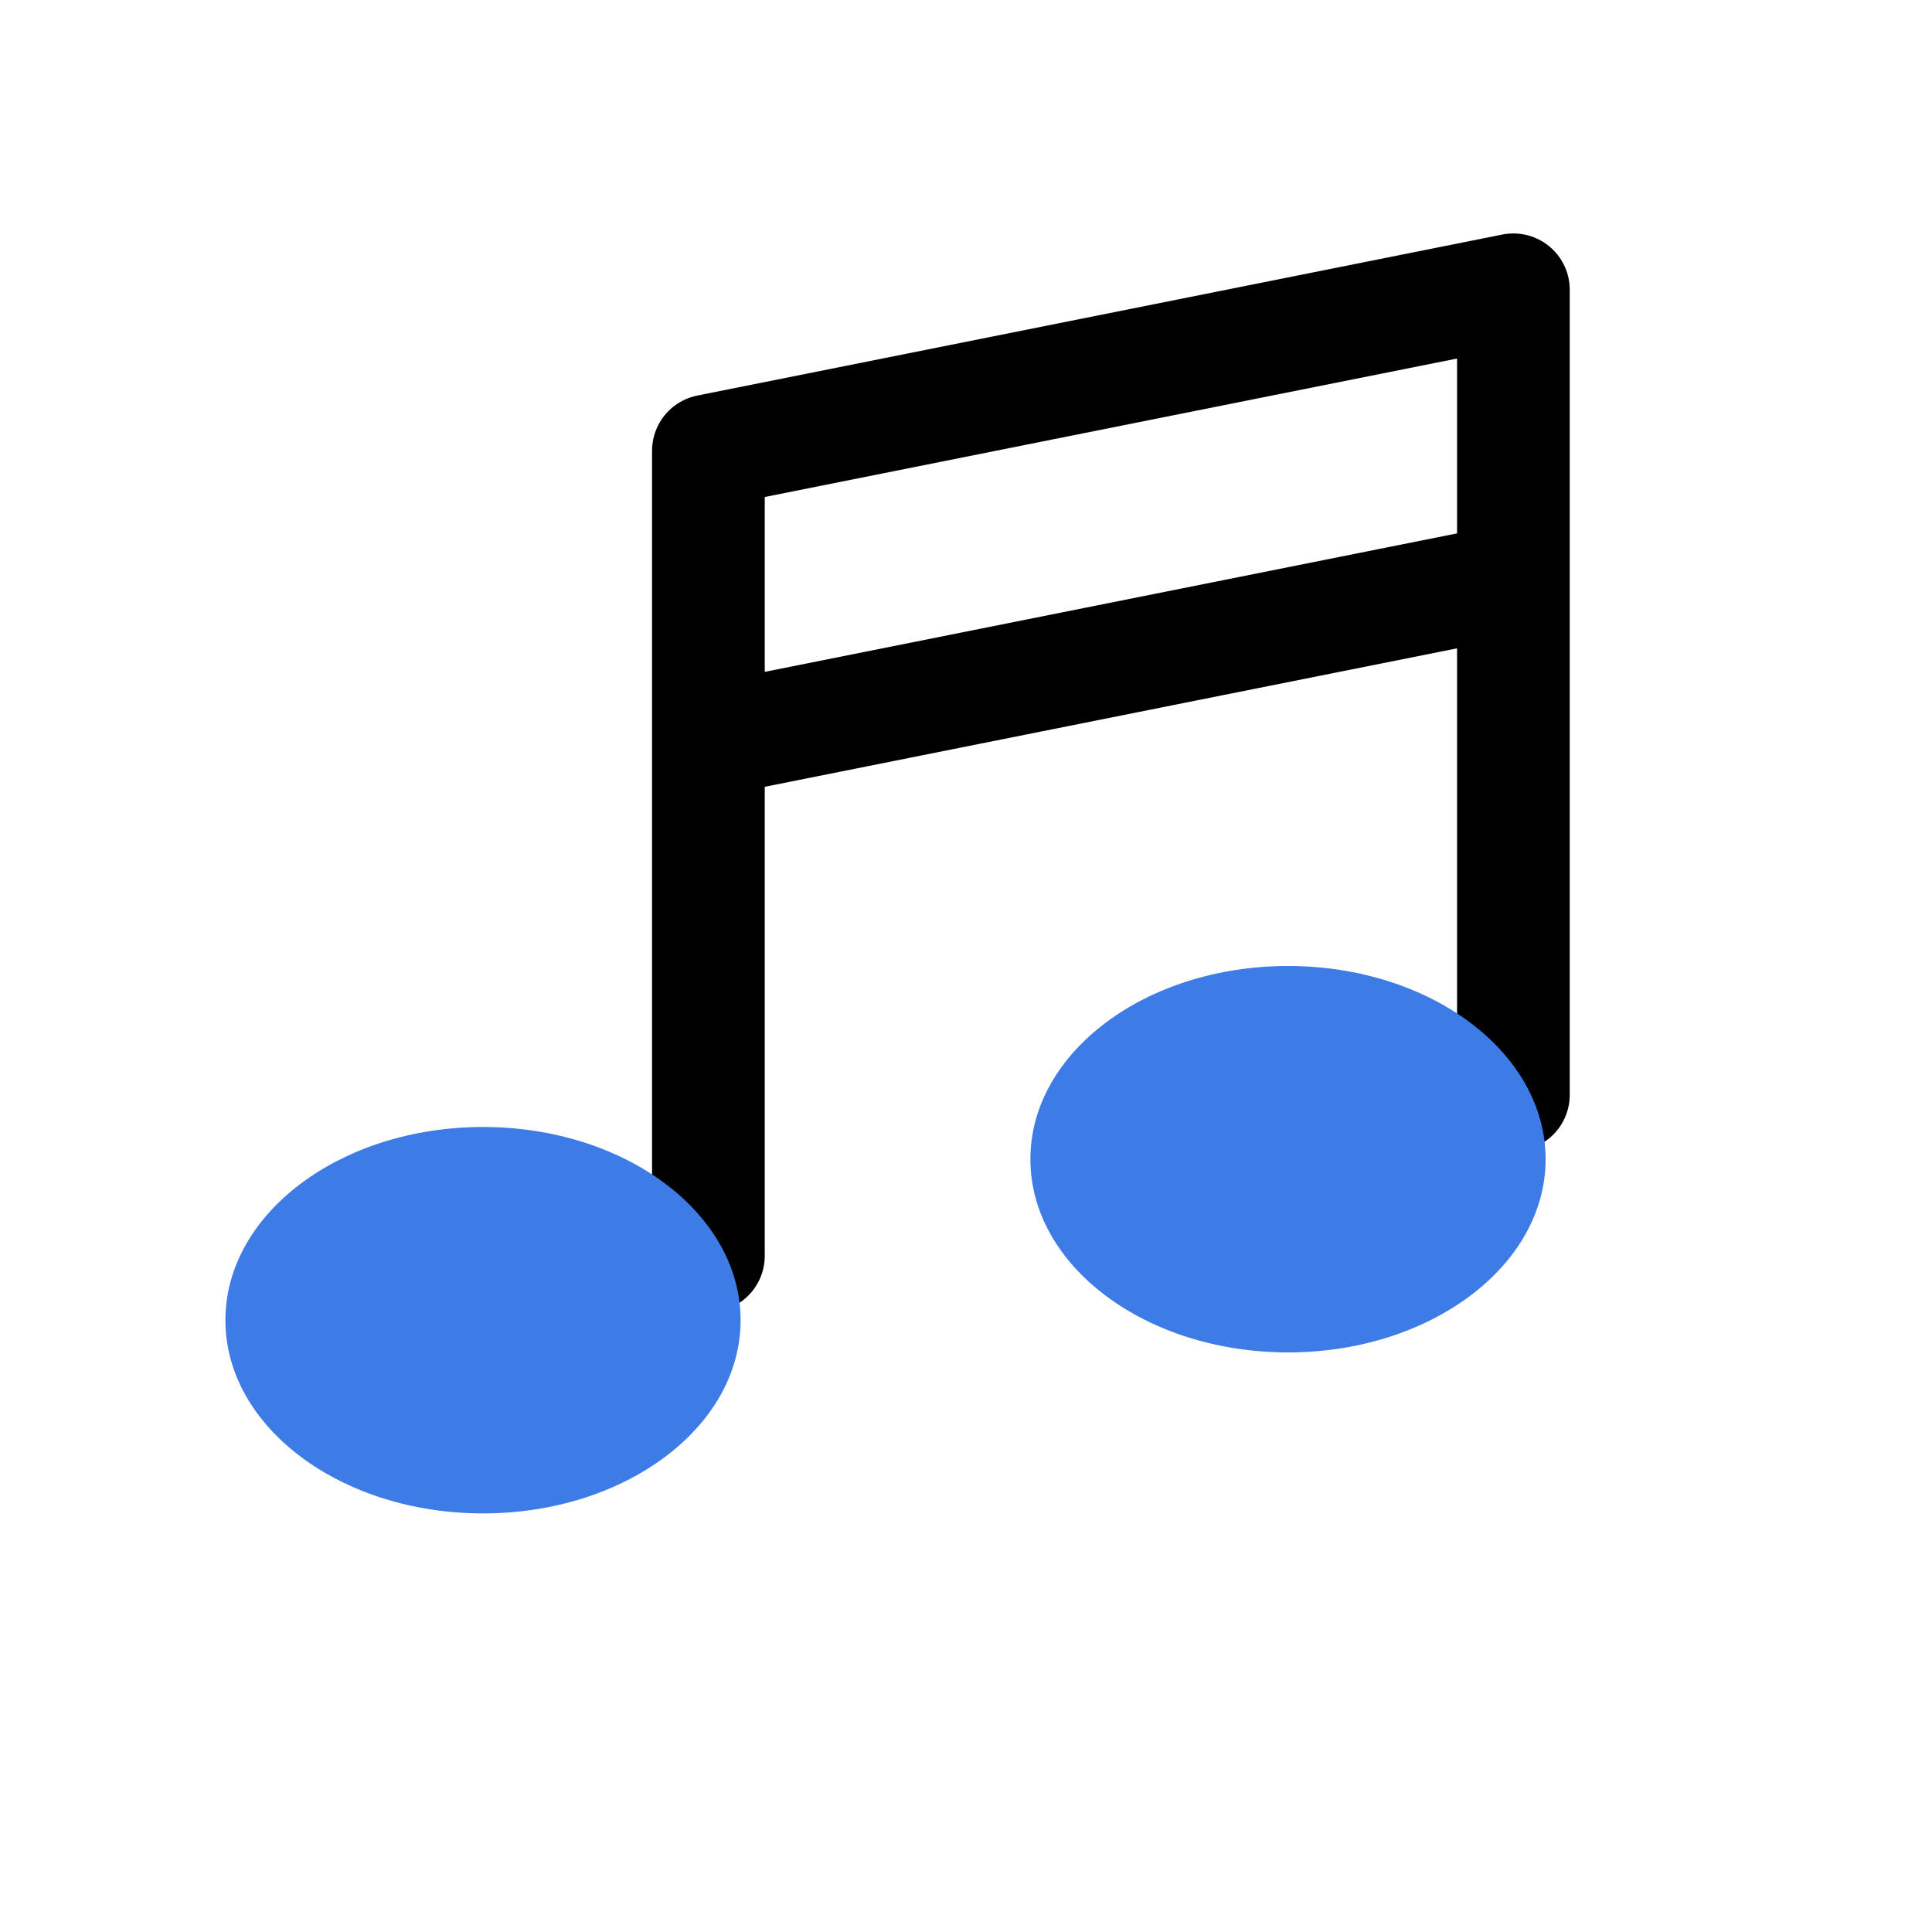
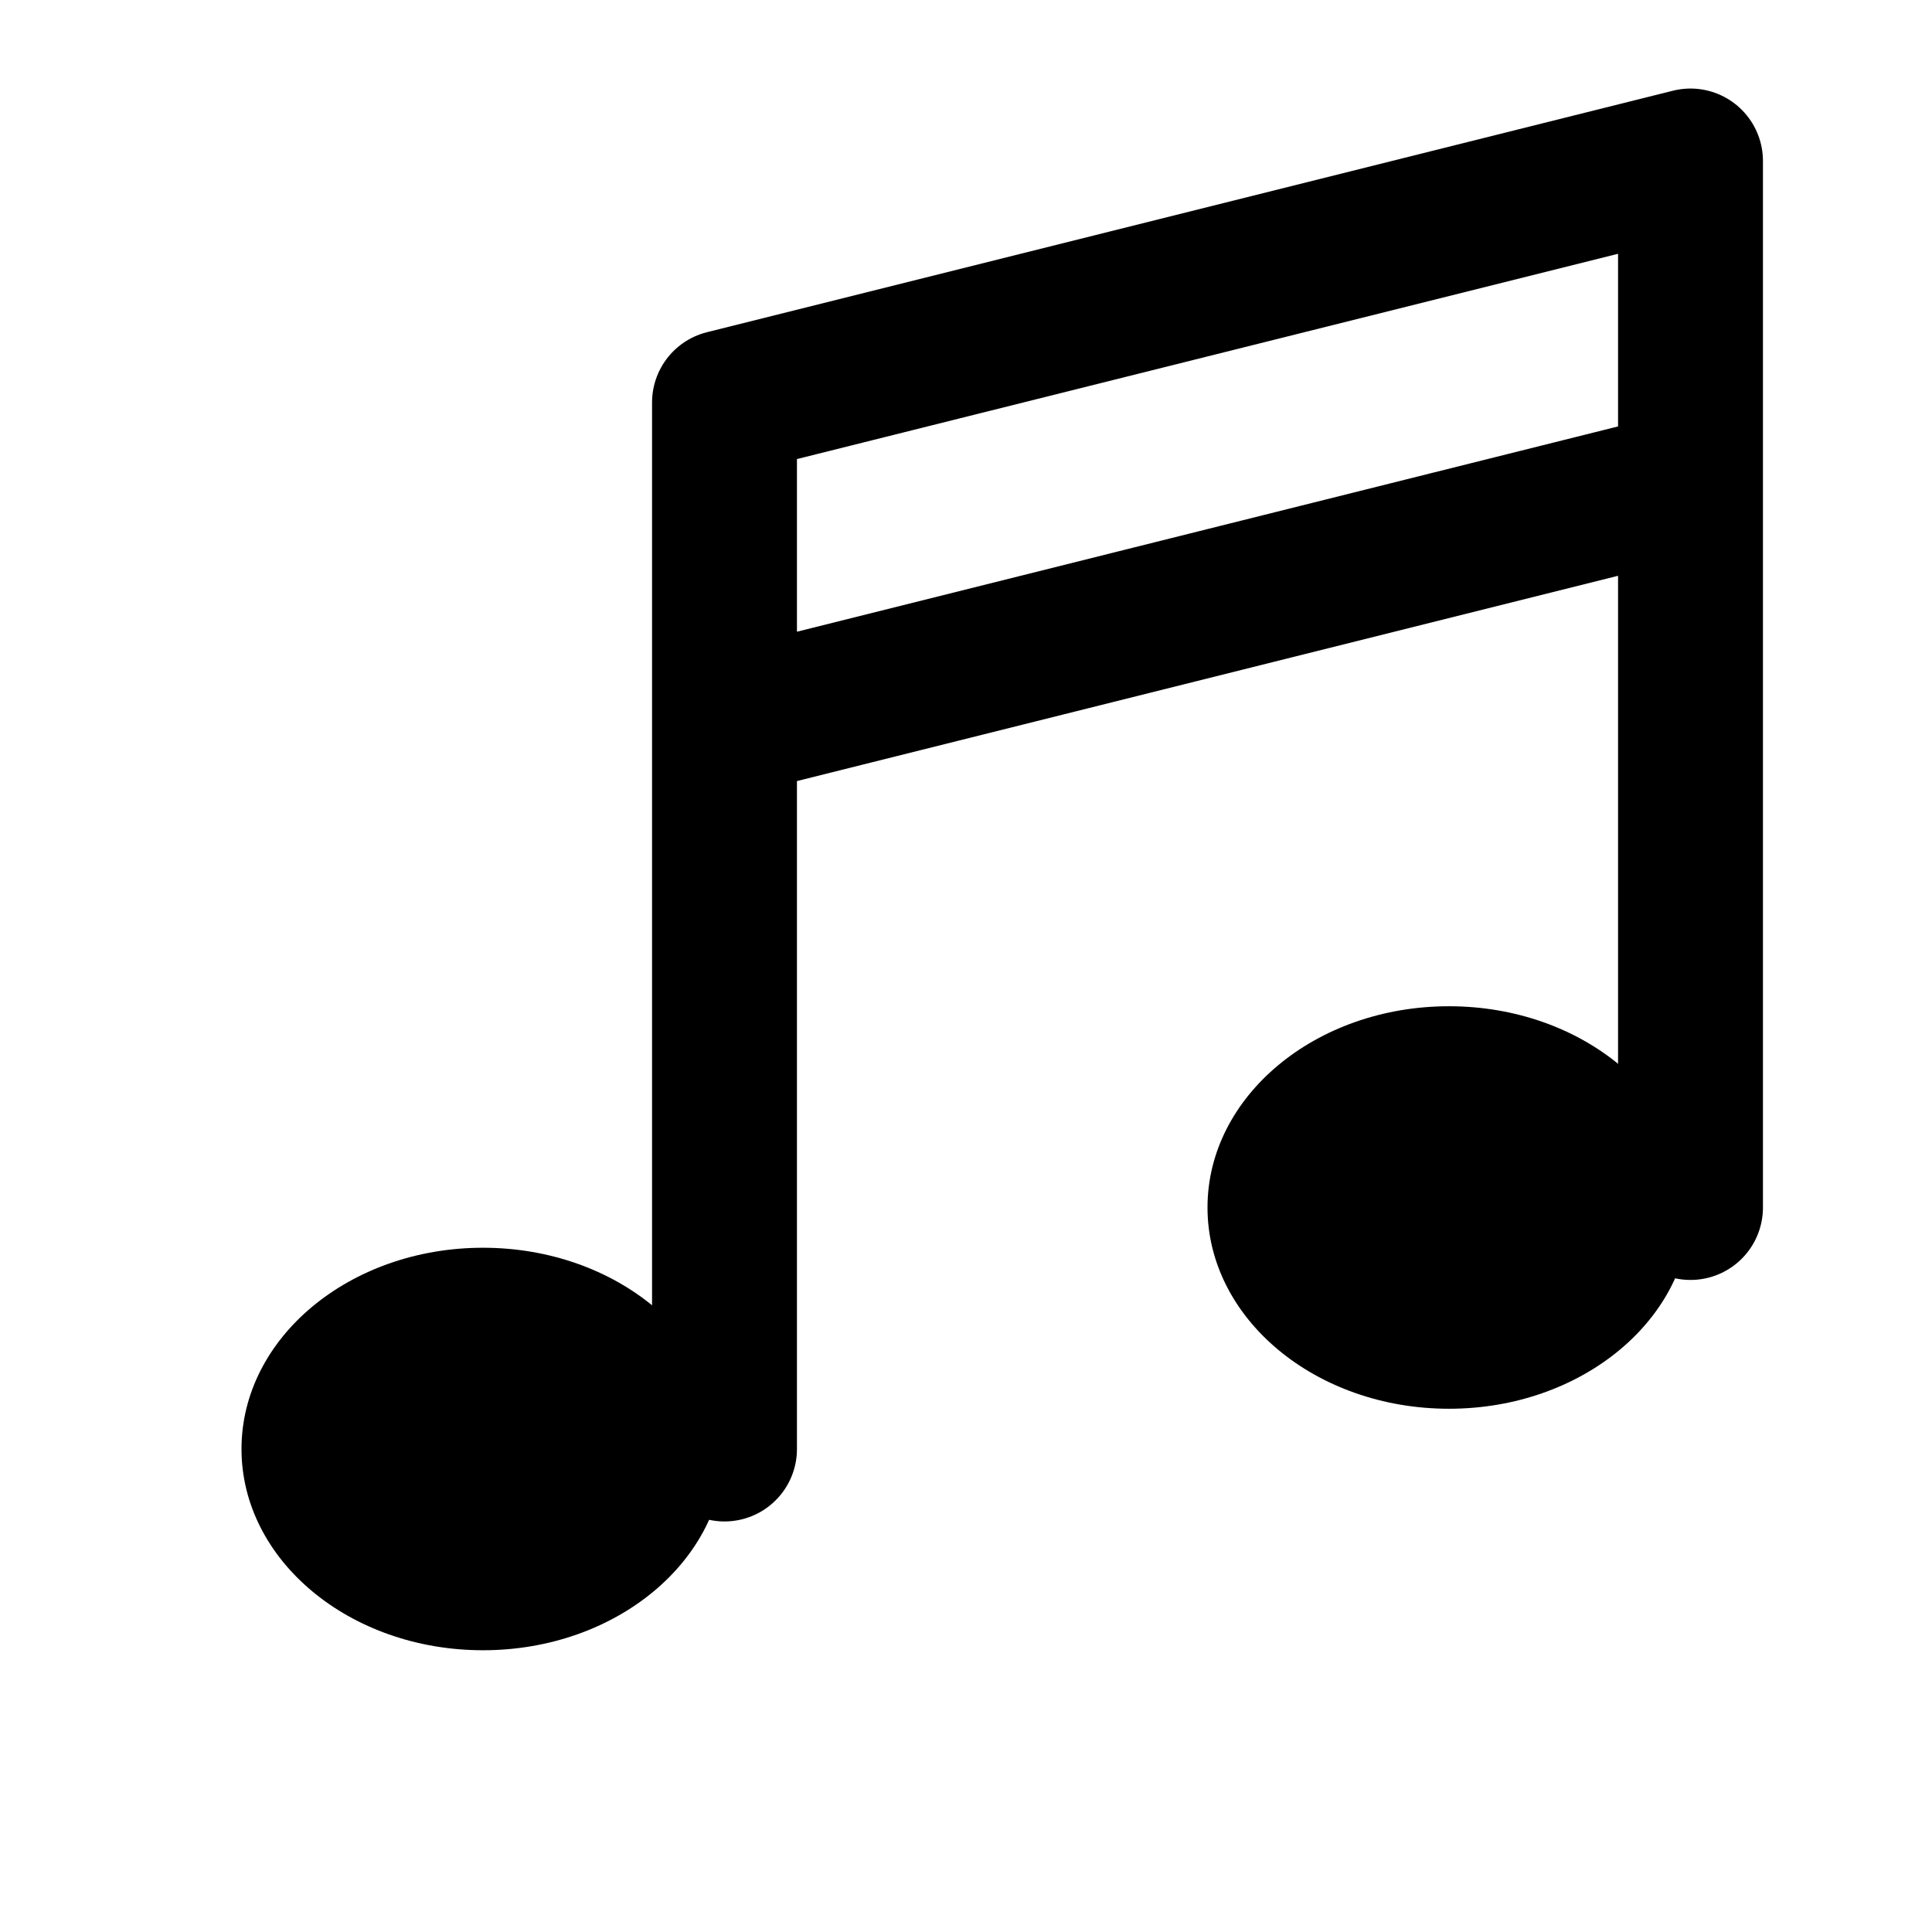
- <svg xmlns="http://www.w3.org/2000/svg" viewBox="0 0 60 60" role="img" aria-label="Media">
-   <path d="M22 39V14l25-5v25M22 23l25-5" fill="none" stroke="currentColor" stroke-width="3.5" stroke-linecap="round" stroke-linejoin="round" />
-   <ellipse cx="15" cy="41" rx="8" ry="6" fill="#3d7be6" />
-   <ellipse cx="40" cy="36" rx="8" ry="6" fill="#3d7be6" />
+ <svg xmlns="http://www.w3.org/2000/svg" width="24" height="24" viewBox="0 0 24 24" fill="none" stroke="currentColor" stroke-width="1.8" stroke-linecap="round" stroke-linejoin="round" role="img" aria-label="Media">
+   <path d="M9 18V5l12-3v13M9 9l12-3" />
+   <ellipse cx="6" cy="18" rx="3" ry="2.5" fill="currentColor" stroke="none" />
+   <ellipse cx="18" cy="15" rx="3" ry="2.5" fill="currentColor" stroke="none" />
</svg>
